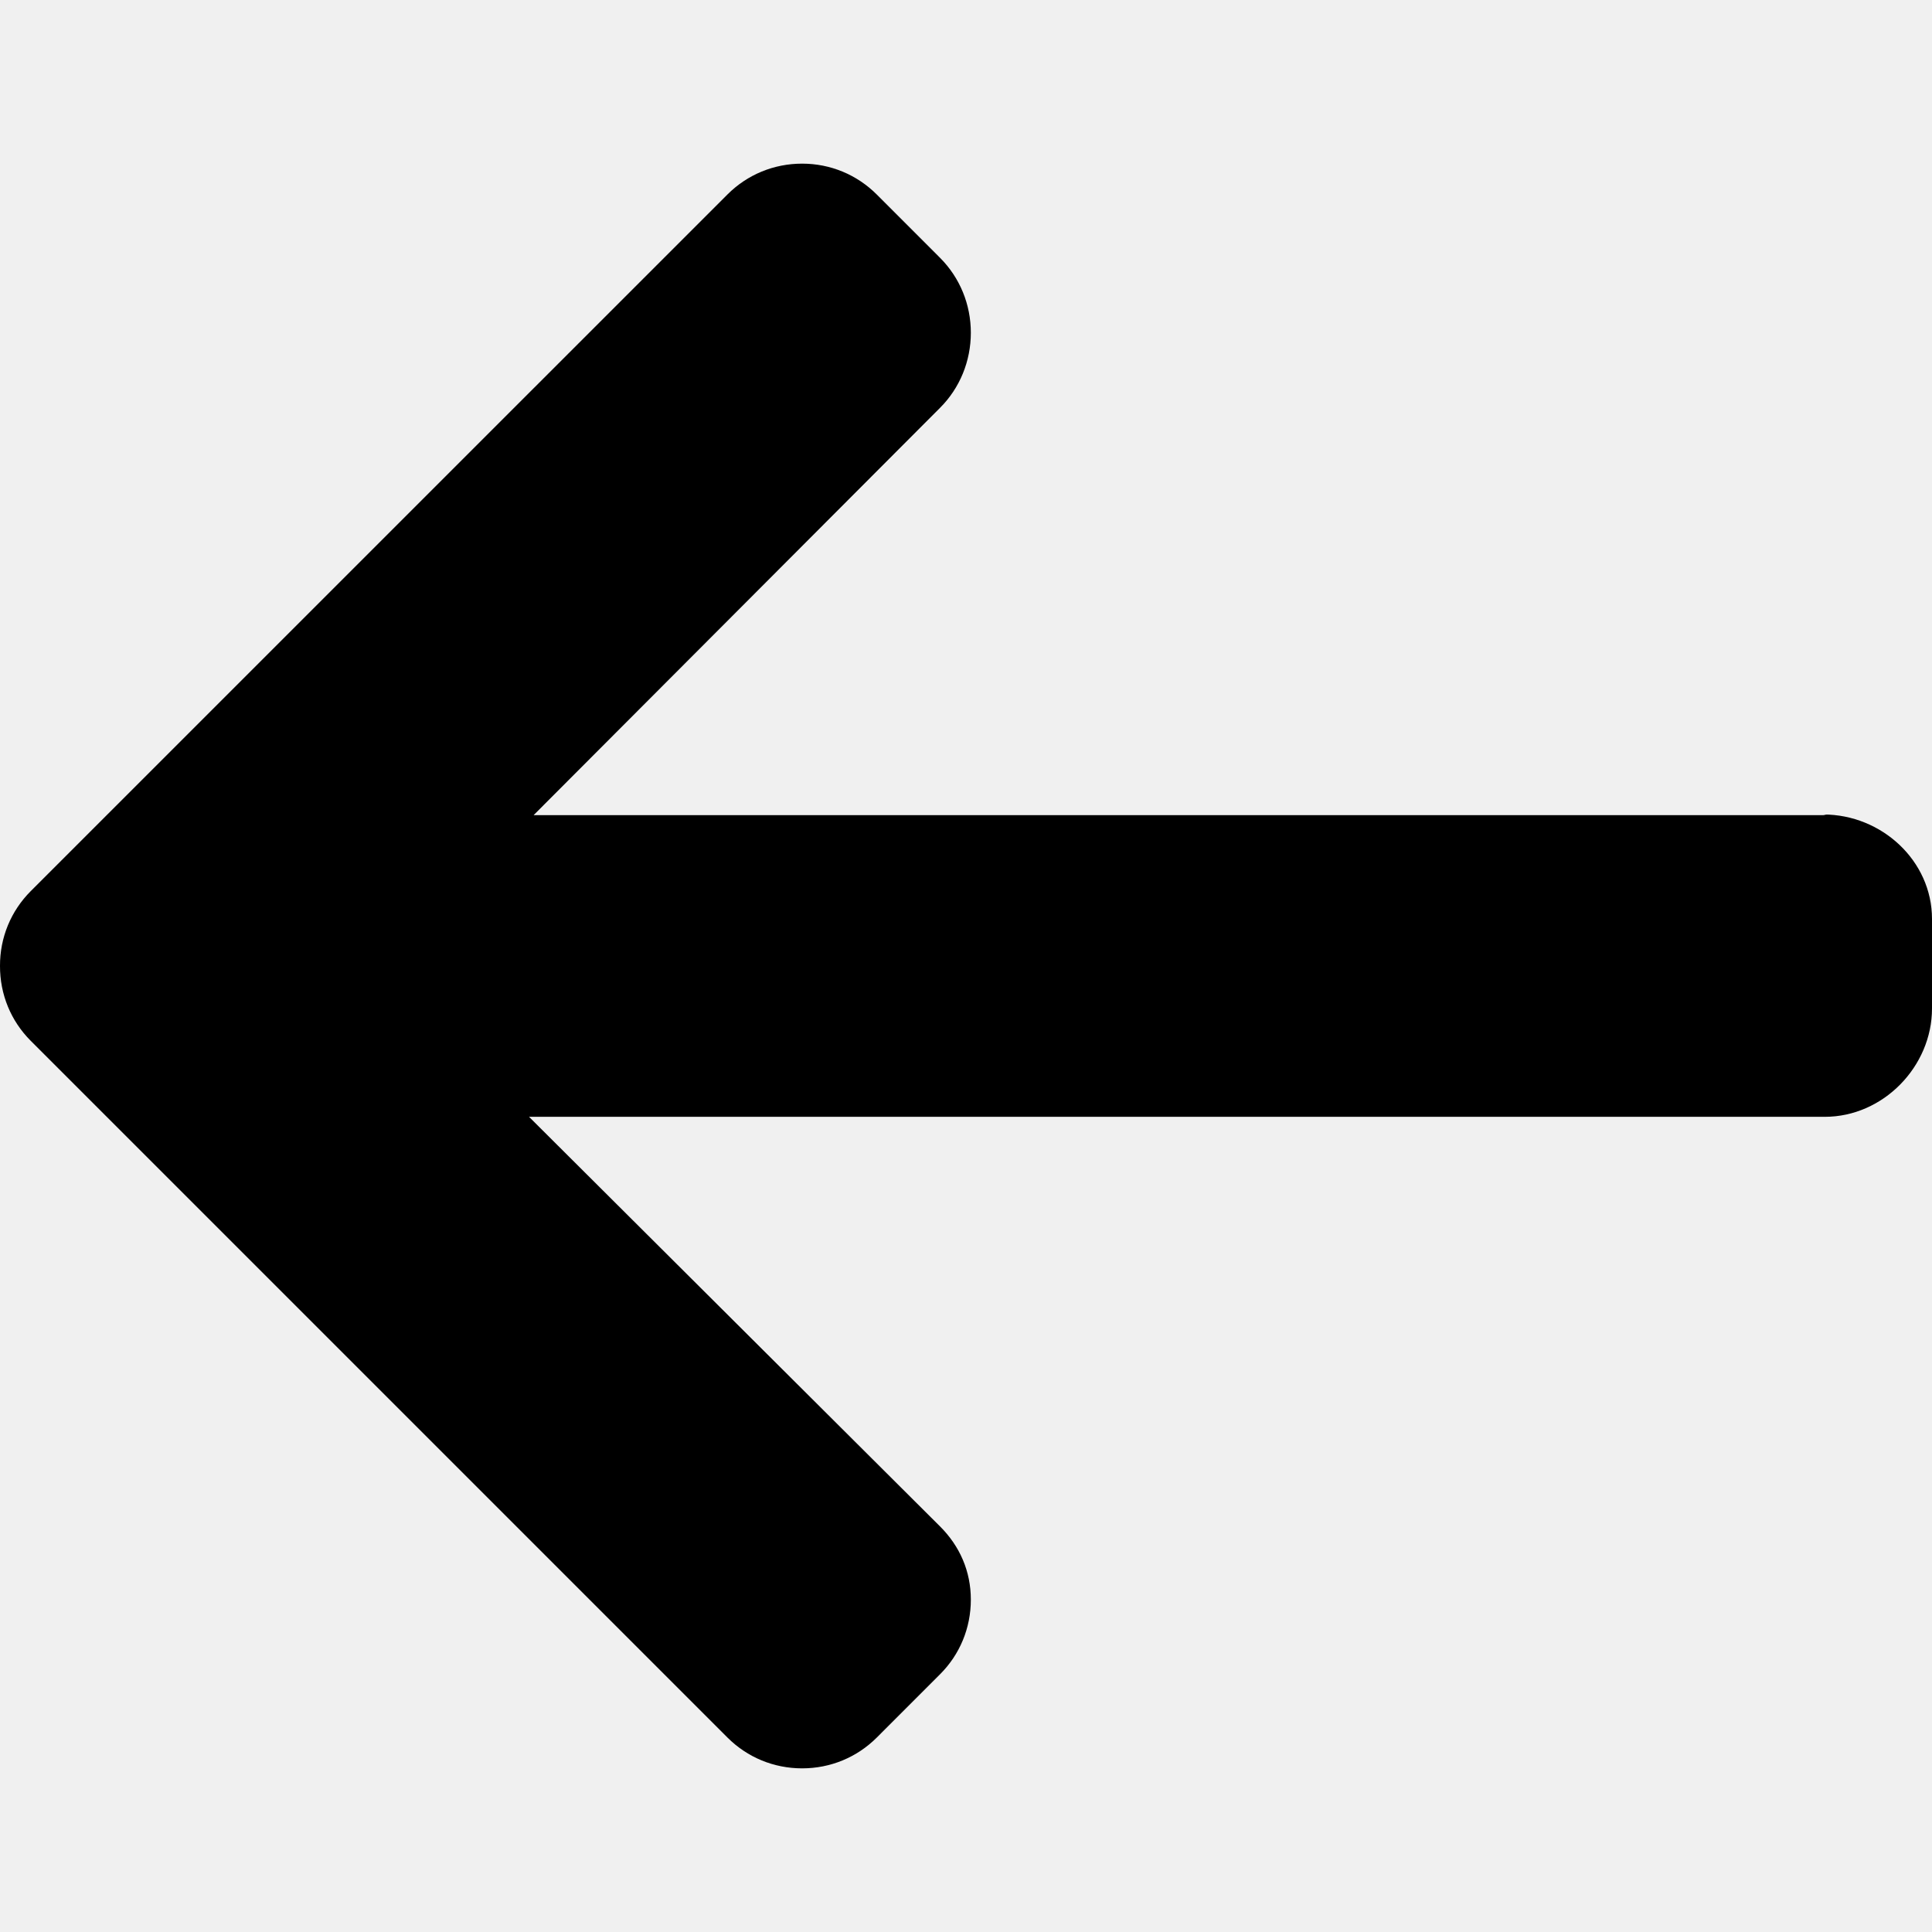
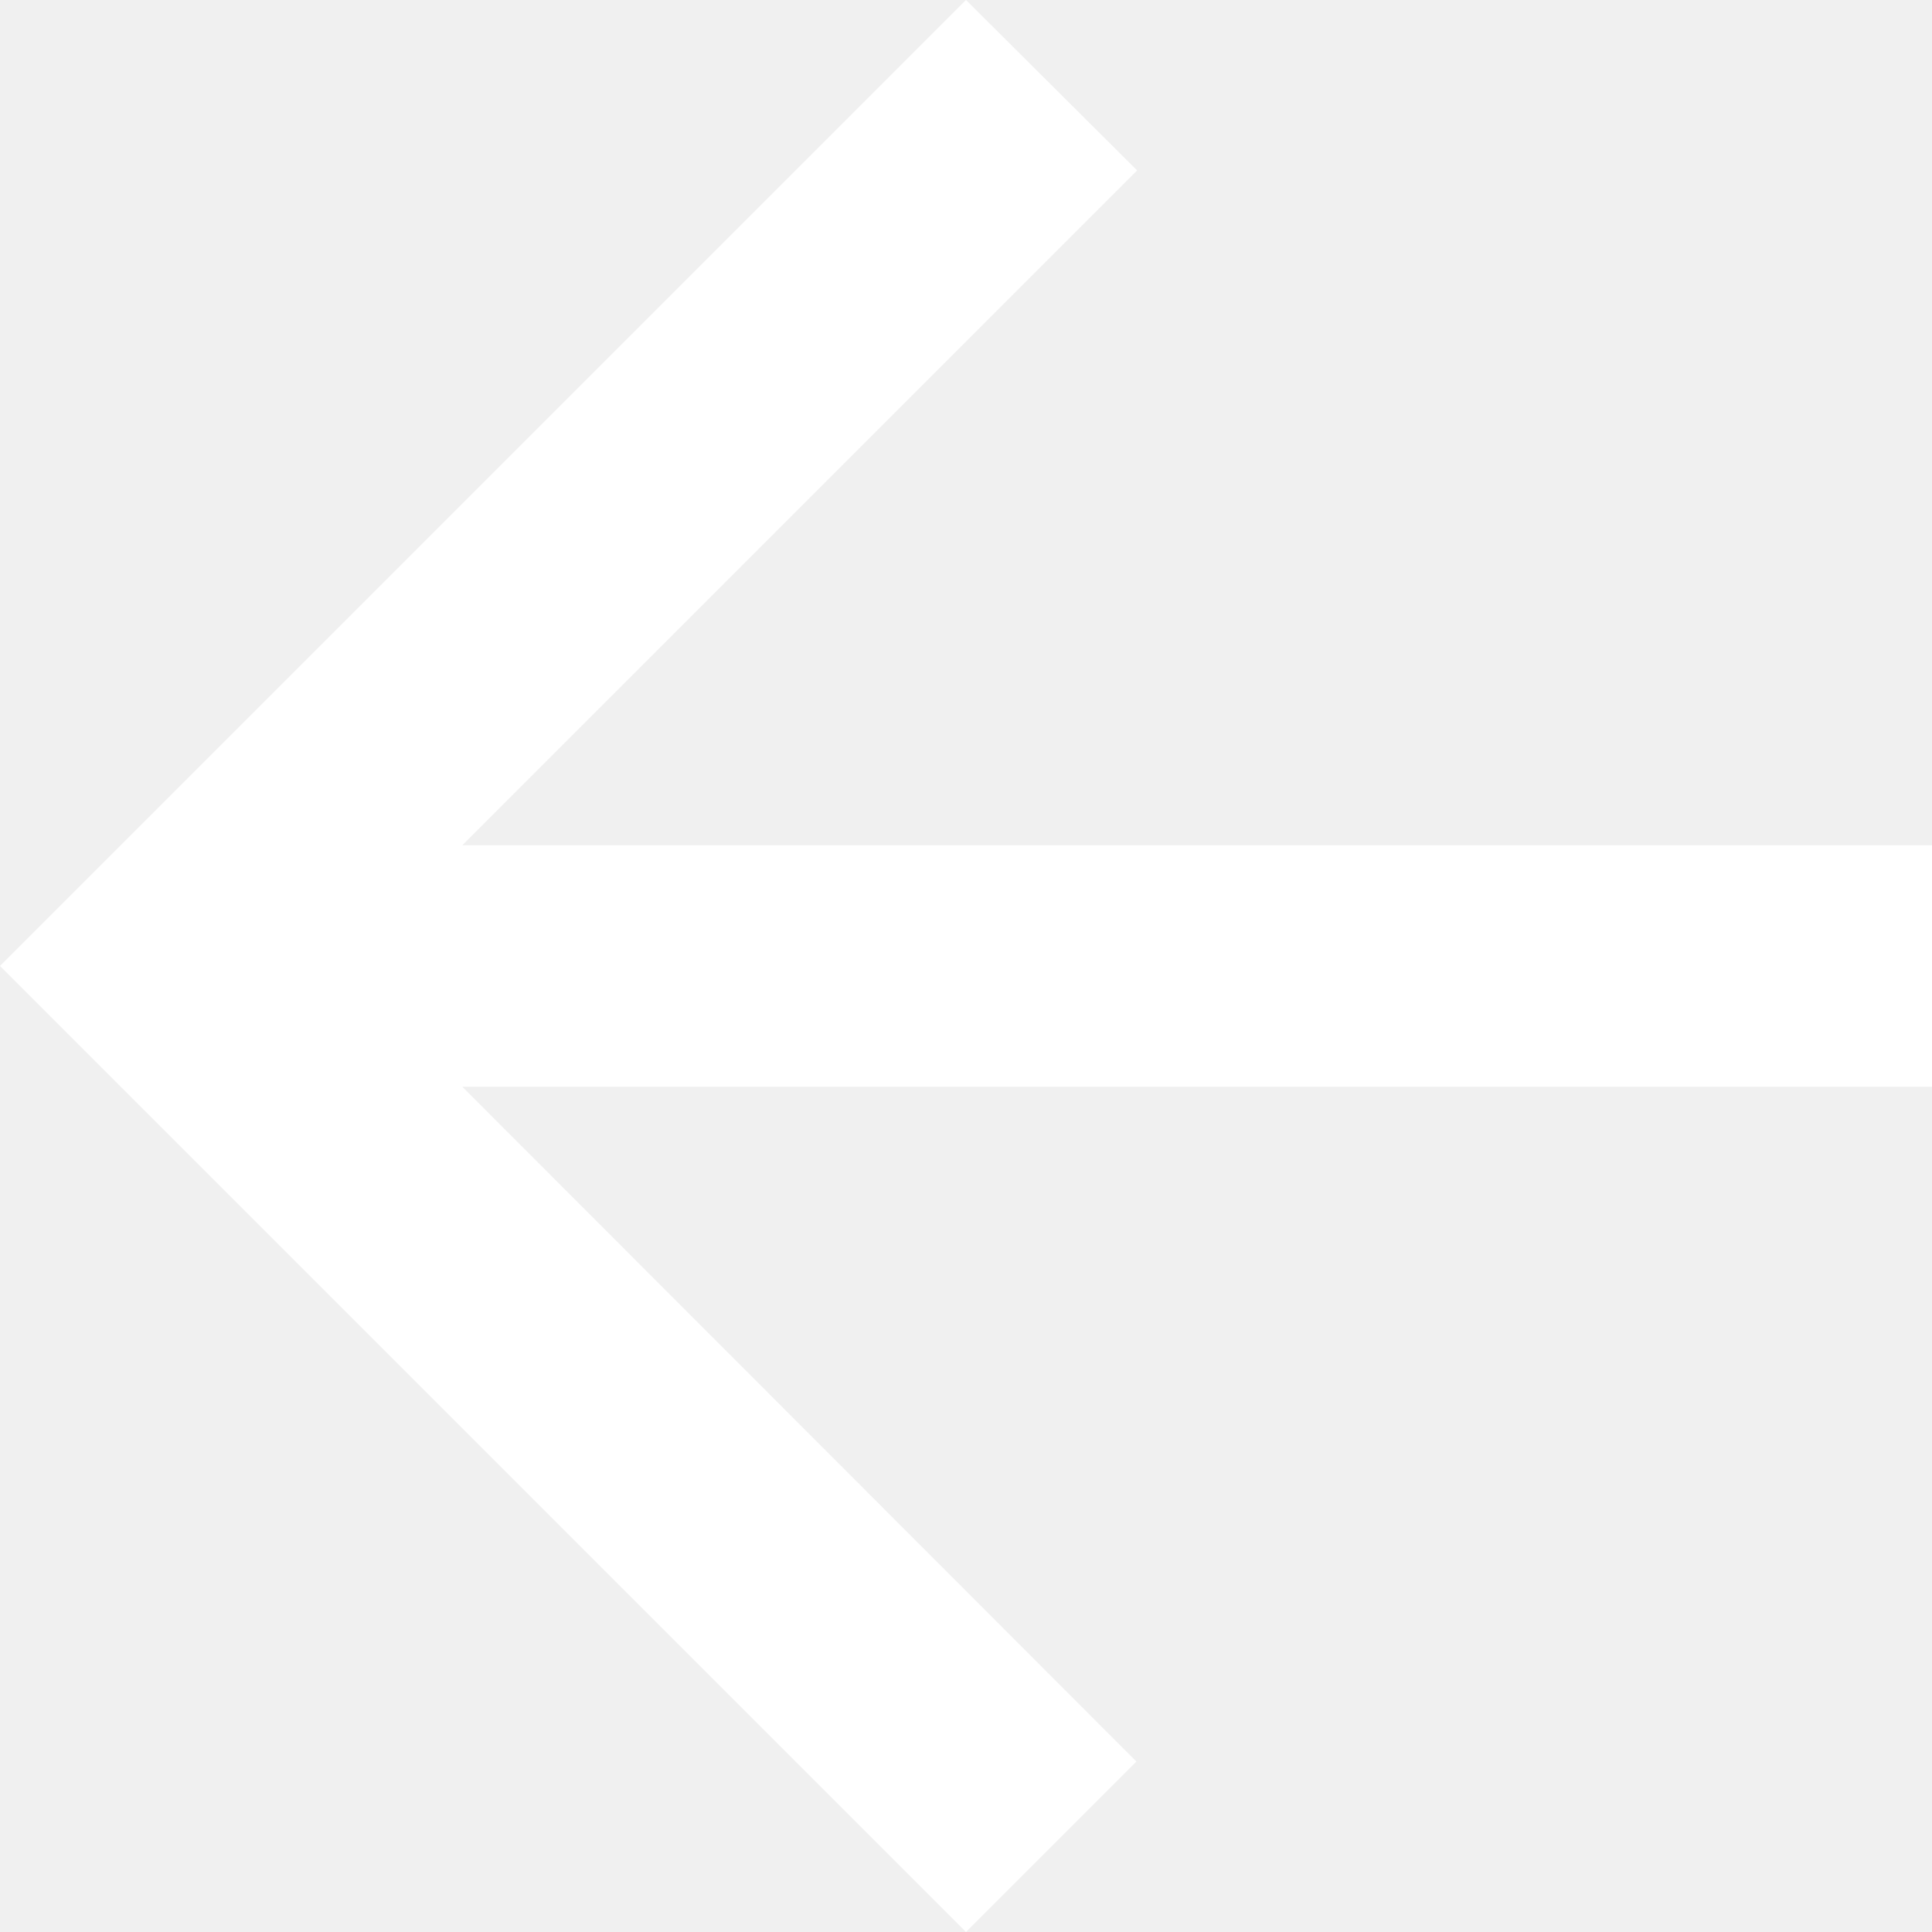
- <svg xmlns="http://www.w3.org/2000/svg" version="1.1" id="Layer_1" x="0px" y="0px" viewBox="0 0 492 492" style="enable-background: #fff; height: 16px; width: 16px;" xml:space="preserve">
-   <g>
-     <g>
-       <path d="M464.344,207.418l0.768,0.168H135.888l103.496-103.724c5.068-5.064,7.848-11.924,7.848-19.124    c0-7.2-2.78-14.012-7.848-19.088L223.28,49.538c-5.064-5.064-11.812-7.864-19.008-7.864c-7.2,0-13.952,2.78-19.016,7.844    L7.844,226.914C2.76,231.998-0.02,238.77,0,245.974c-0.02,7.244,2.76,14.02,7.844,19.096l177.412,177.412    c5.064,5.06,11.812,7.844,19.016,7.844c7.196,0,13.944-2.788,19.008-7.844l16.104-16.112c5.068-5.056,7.848-11.808,7.848-19.008    c0-7.196-2.78-13.592-7.848-18.652L134.72,284.406h329.992c14.828,0,27.288-12.78,27.288-27.6v-22.788    C492,219.198,479.172,207.418,464.344,207.418z" />
+ <svg xmlns="http://www.w3.org/2000/svg" viewBox="0 0 28 28" width="16px" height="16px">
+   <style>
+ 		tspan { white-space:pre }
+ 		.shp0 { fill: #ffffff } 
+ 	</style>
+   <g id="Layer">
+     <g id="Layer">
+       <path id="Layer" class="shp0" d="M28 12.25L6.7 12.25L16.48 2.47L14 0L0 14L14 28L16.47 25.53L6.7 15.75L28 15.75L28 12.25Z" />
    </g>
  </g>
-   <g>
- </g>
-   <g>
- </g>
-   <g>
- </g>
-   <g>
- </g>
-   <g>
- </g>
-   <g>
- </g>
-   <g>
- </g>
-   <g>
- </g>
-   <g>
- </g>
-   <g>
- </g>
-   <g>
- </g>
-   <g>
- </g>
-   <g>
- </g>
-   <g>
- </g>
-   <g>
- </g>
</svg>
